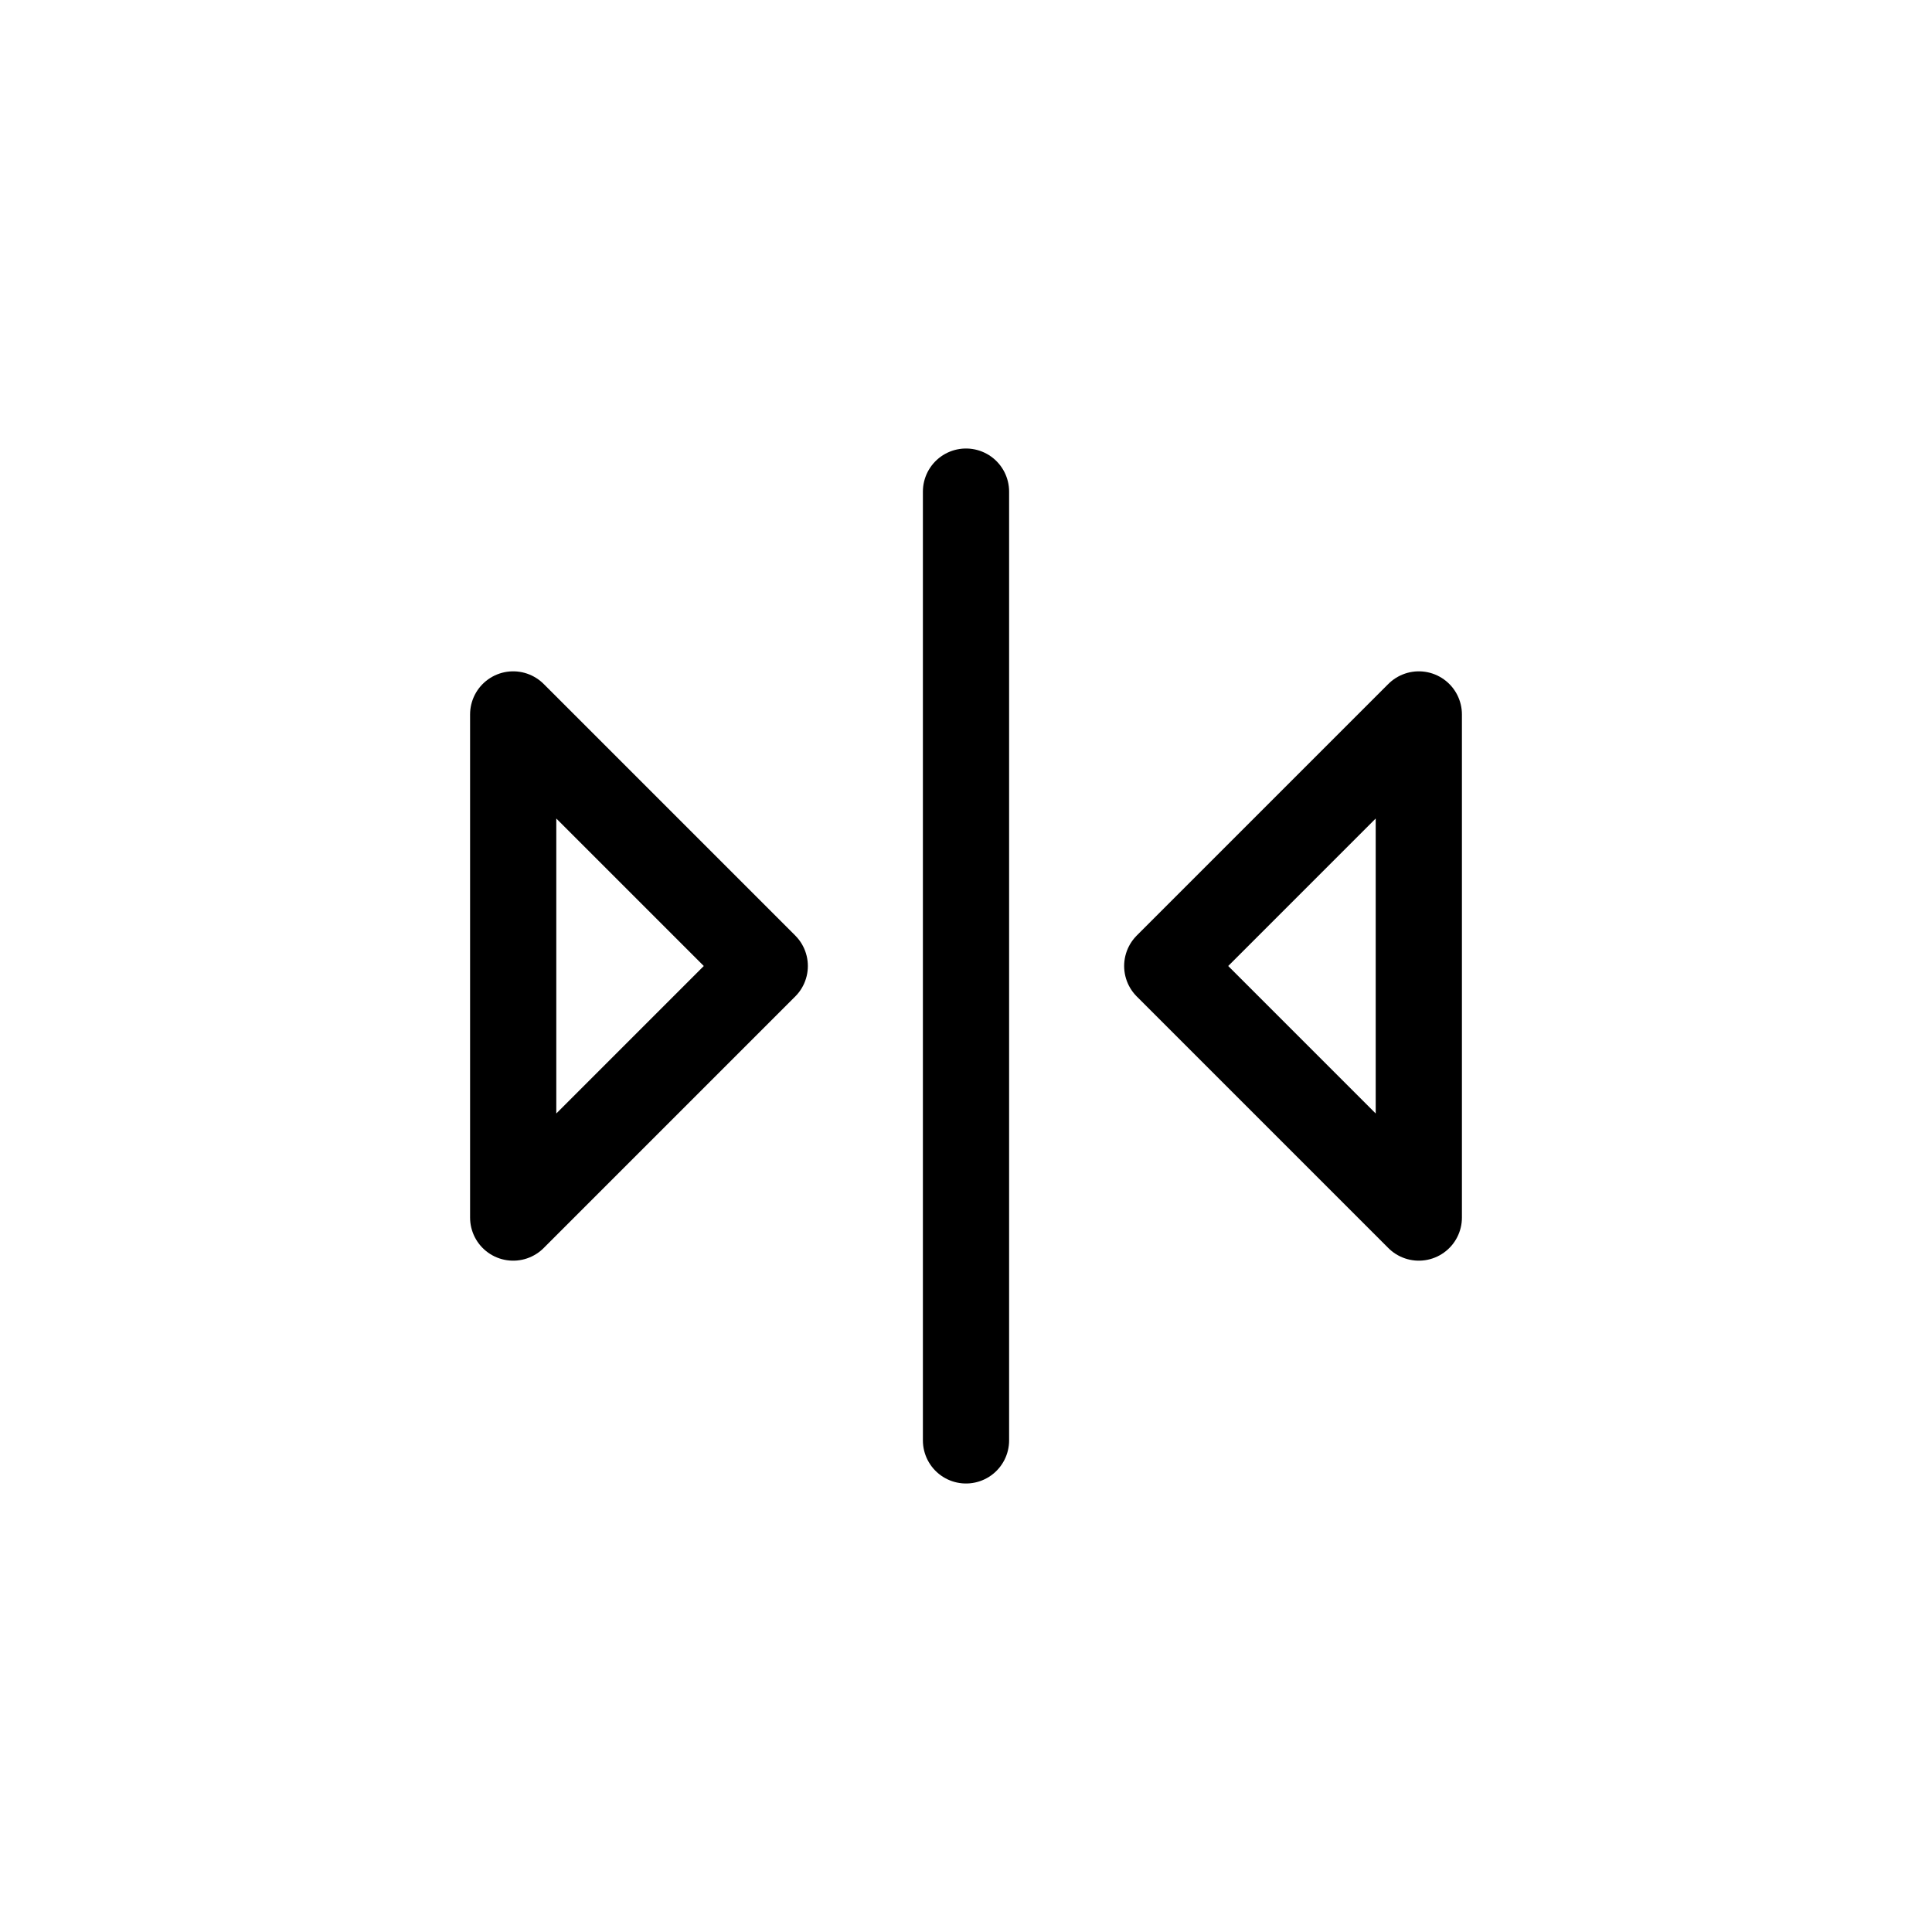
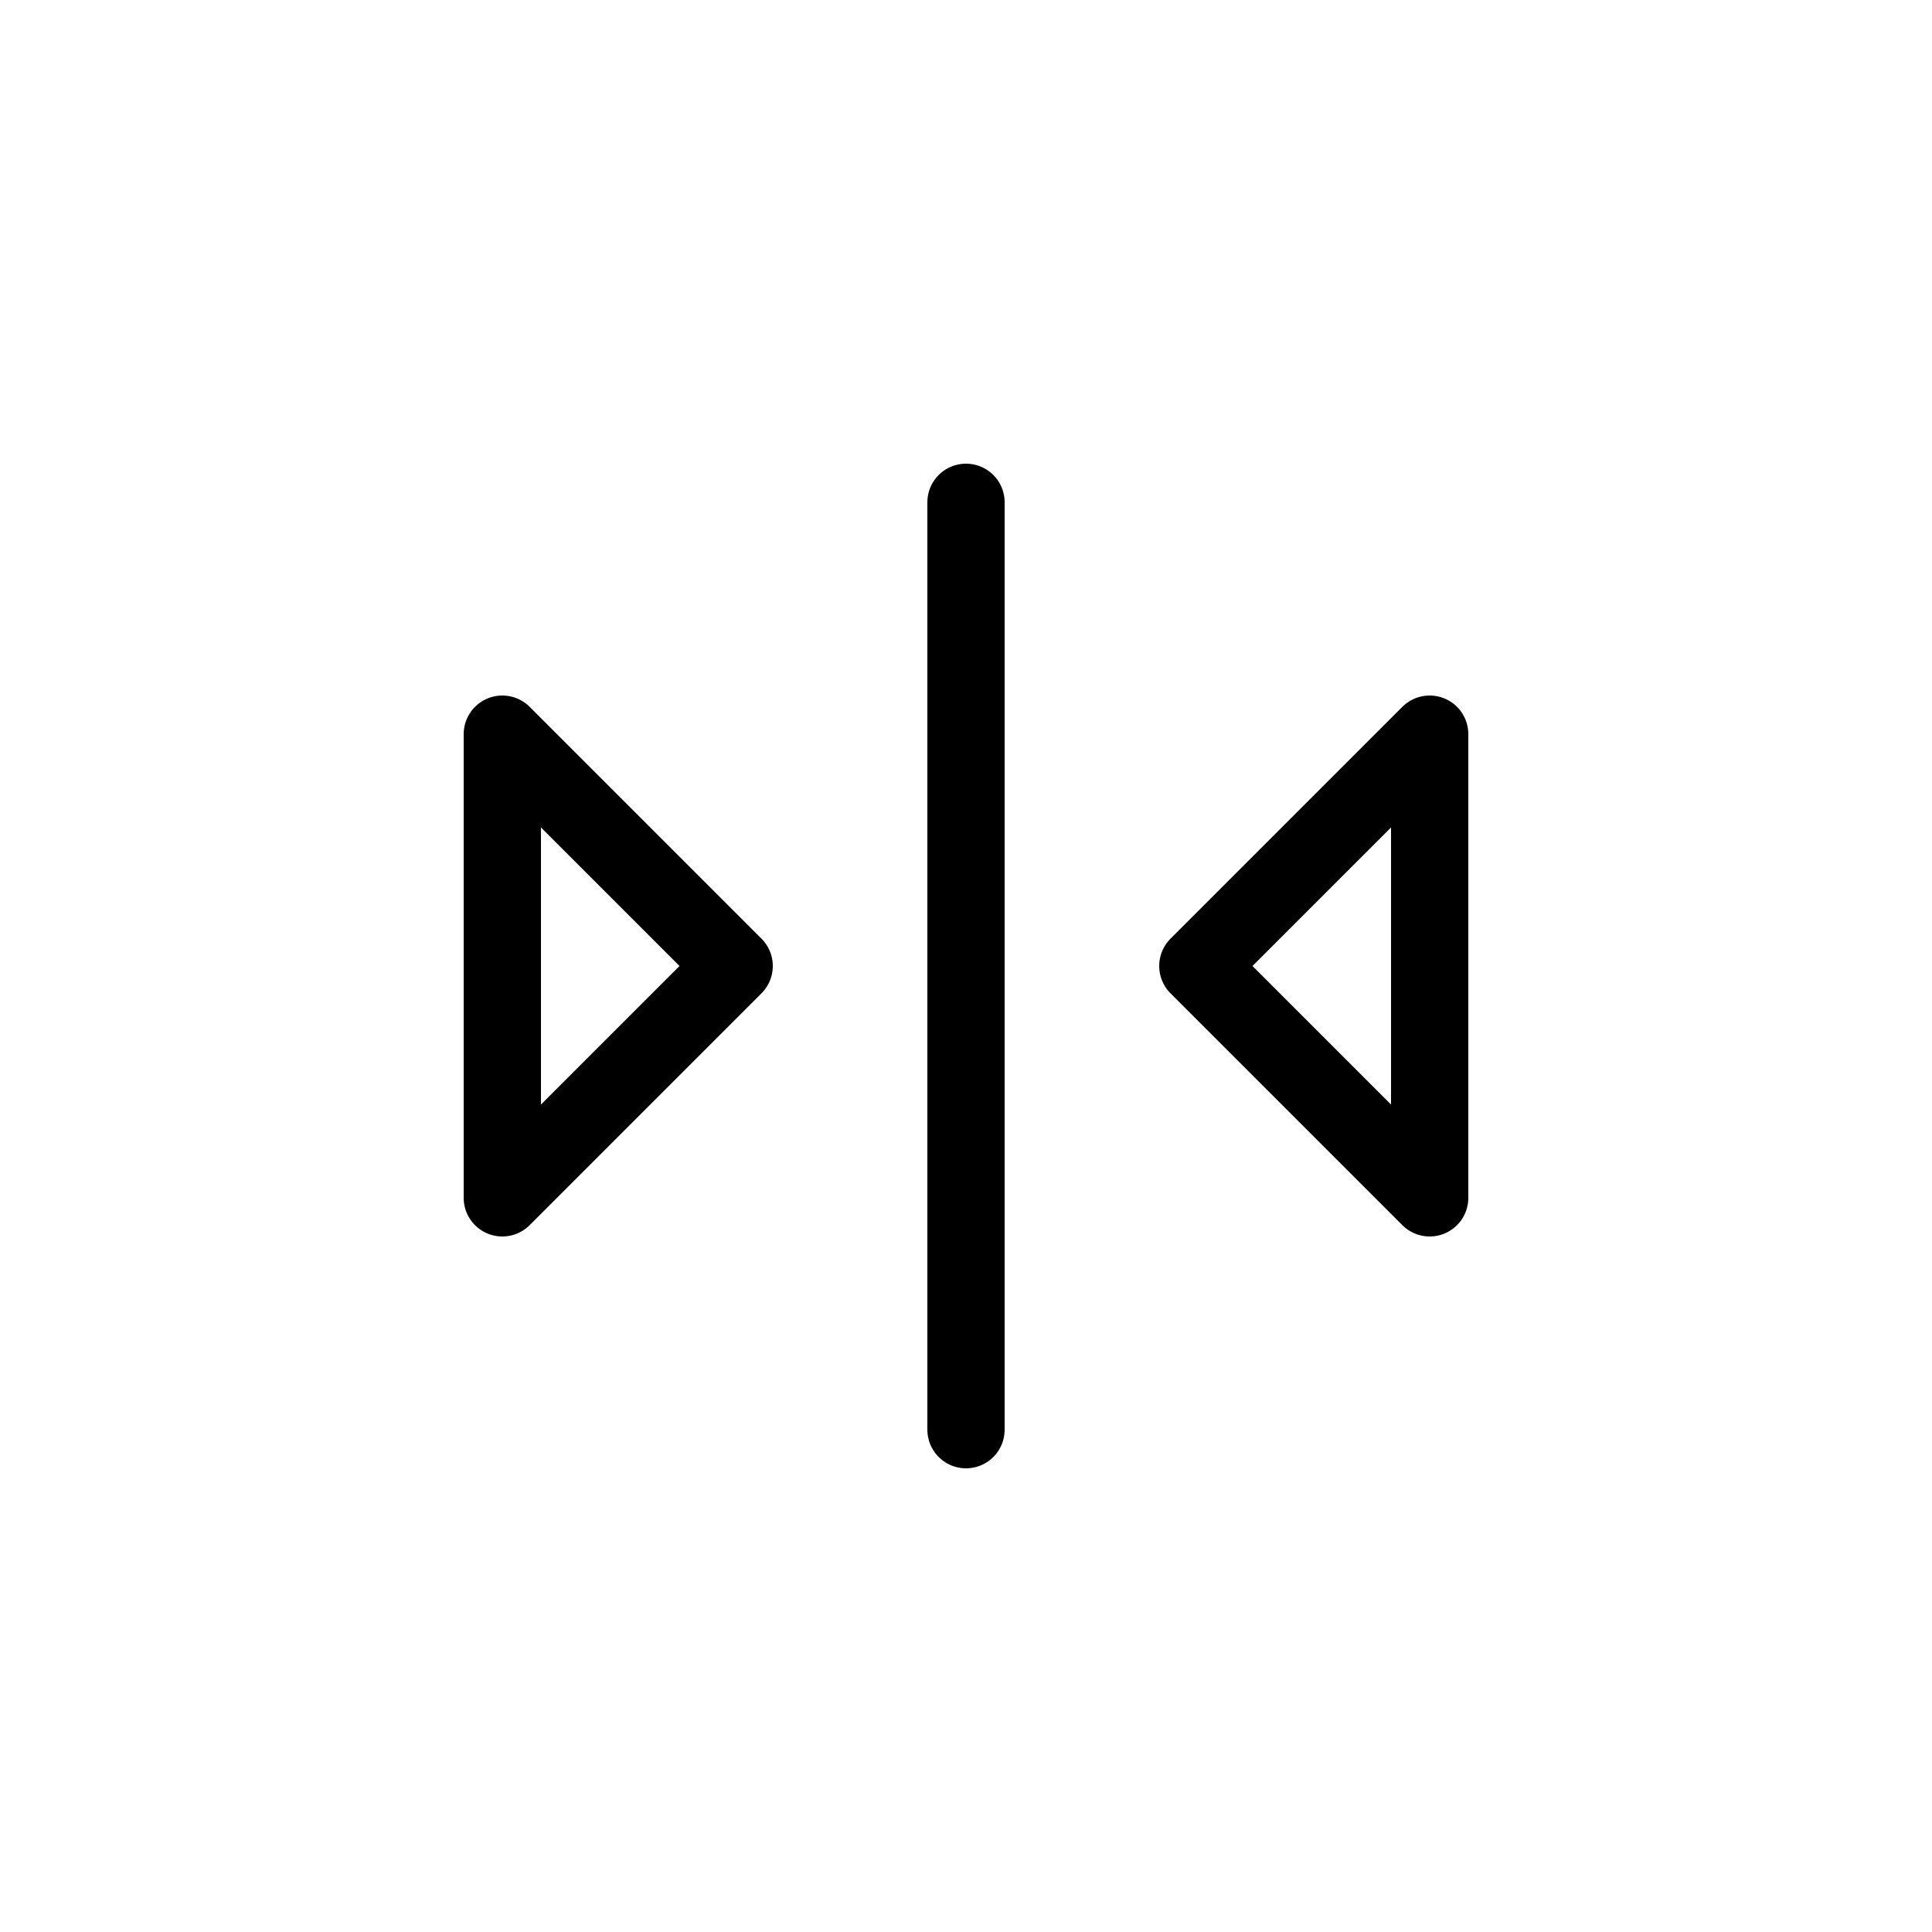
- <svg xmlns="http://www.w3.org/2000/svg" viewBox="0 0 24 24" fill="none">
-   <path d="M6.375 8.875L9.5 12L6.375 15.125V8.875Z" stroke="currentColor" stroke-width="1.071" stroke-linecap="round" stroke-linejoin="round" />
-   <path d="M17.625 8.875L14.5 12L17.625 15.125V8.875Z" stroke="currentColor" stroke-width="1.071" stroke-linecap="round" stroke-linejoin="round" />
-   <path d="M12 6.107V17.893" stroke="currentColor" stroke-width="1.071" stroke-linecap="round" stroke-linejoin="round" />
+ <svg xmlns="http://www.w3.org/2000/svg" viewBox="0 0 25 25" fill="none">
+   <path d="M6.5 9.5L9.5 12.5L6.5 15.5V9.5ZM18.5 9.5L15.5 12.5L18.5 15.5V9.5ZM12.5 6.5V18.5" stroke="currentColor" stroke-linecap="round" stroke-linejoin="round" />
</svg>
